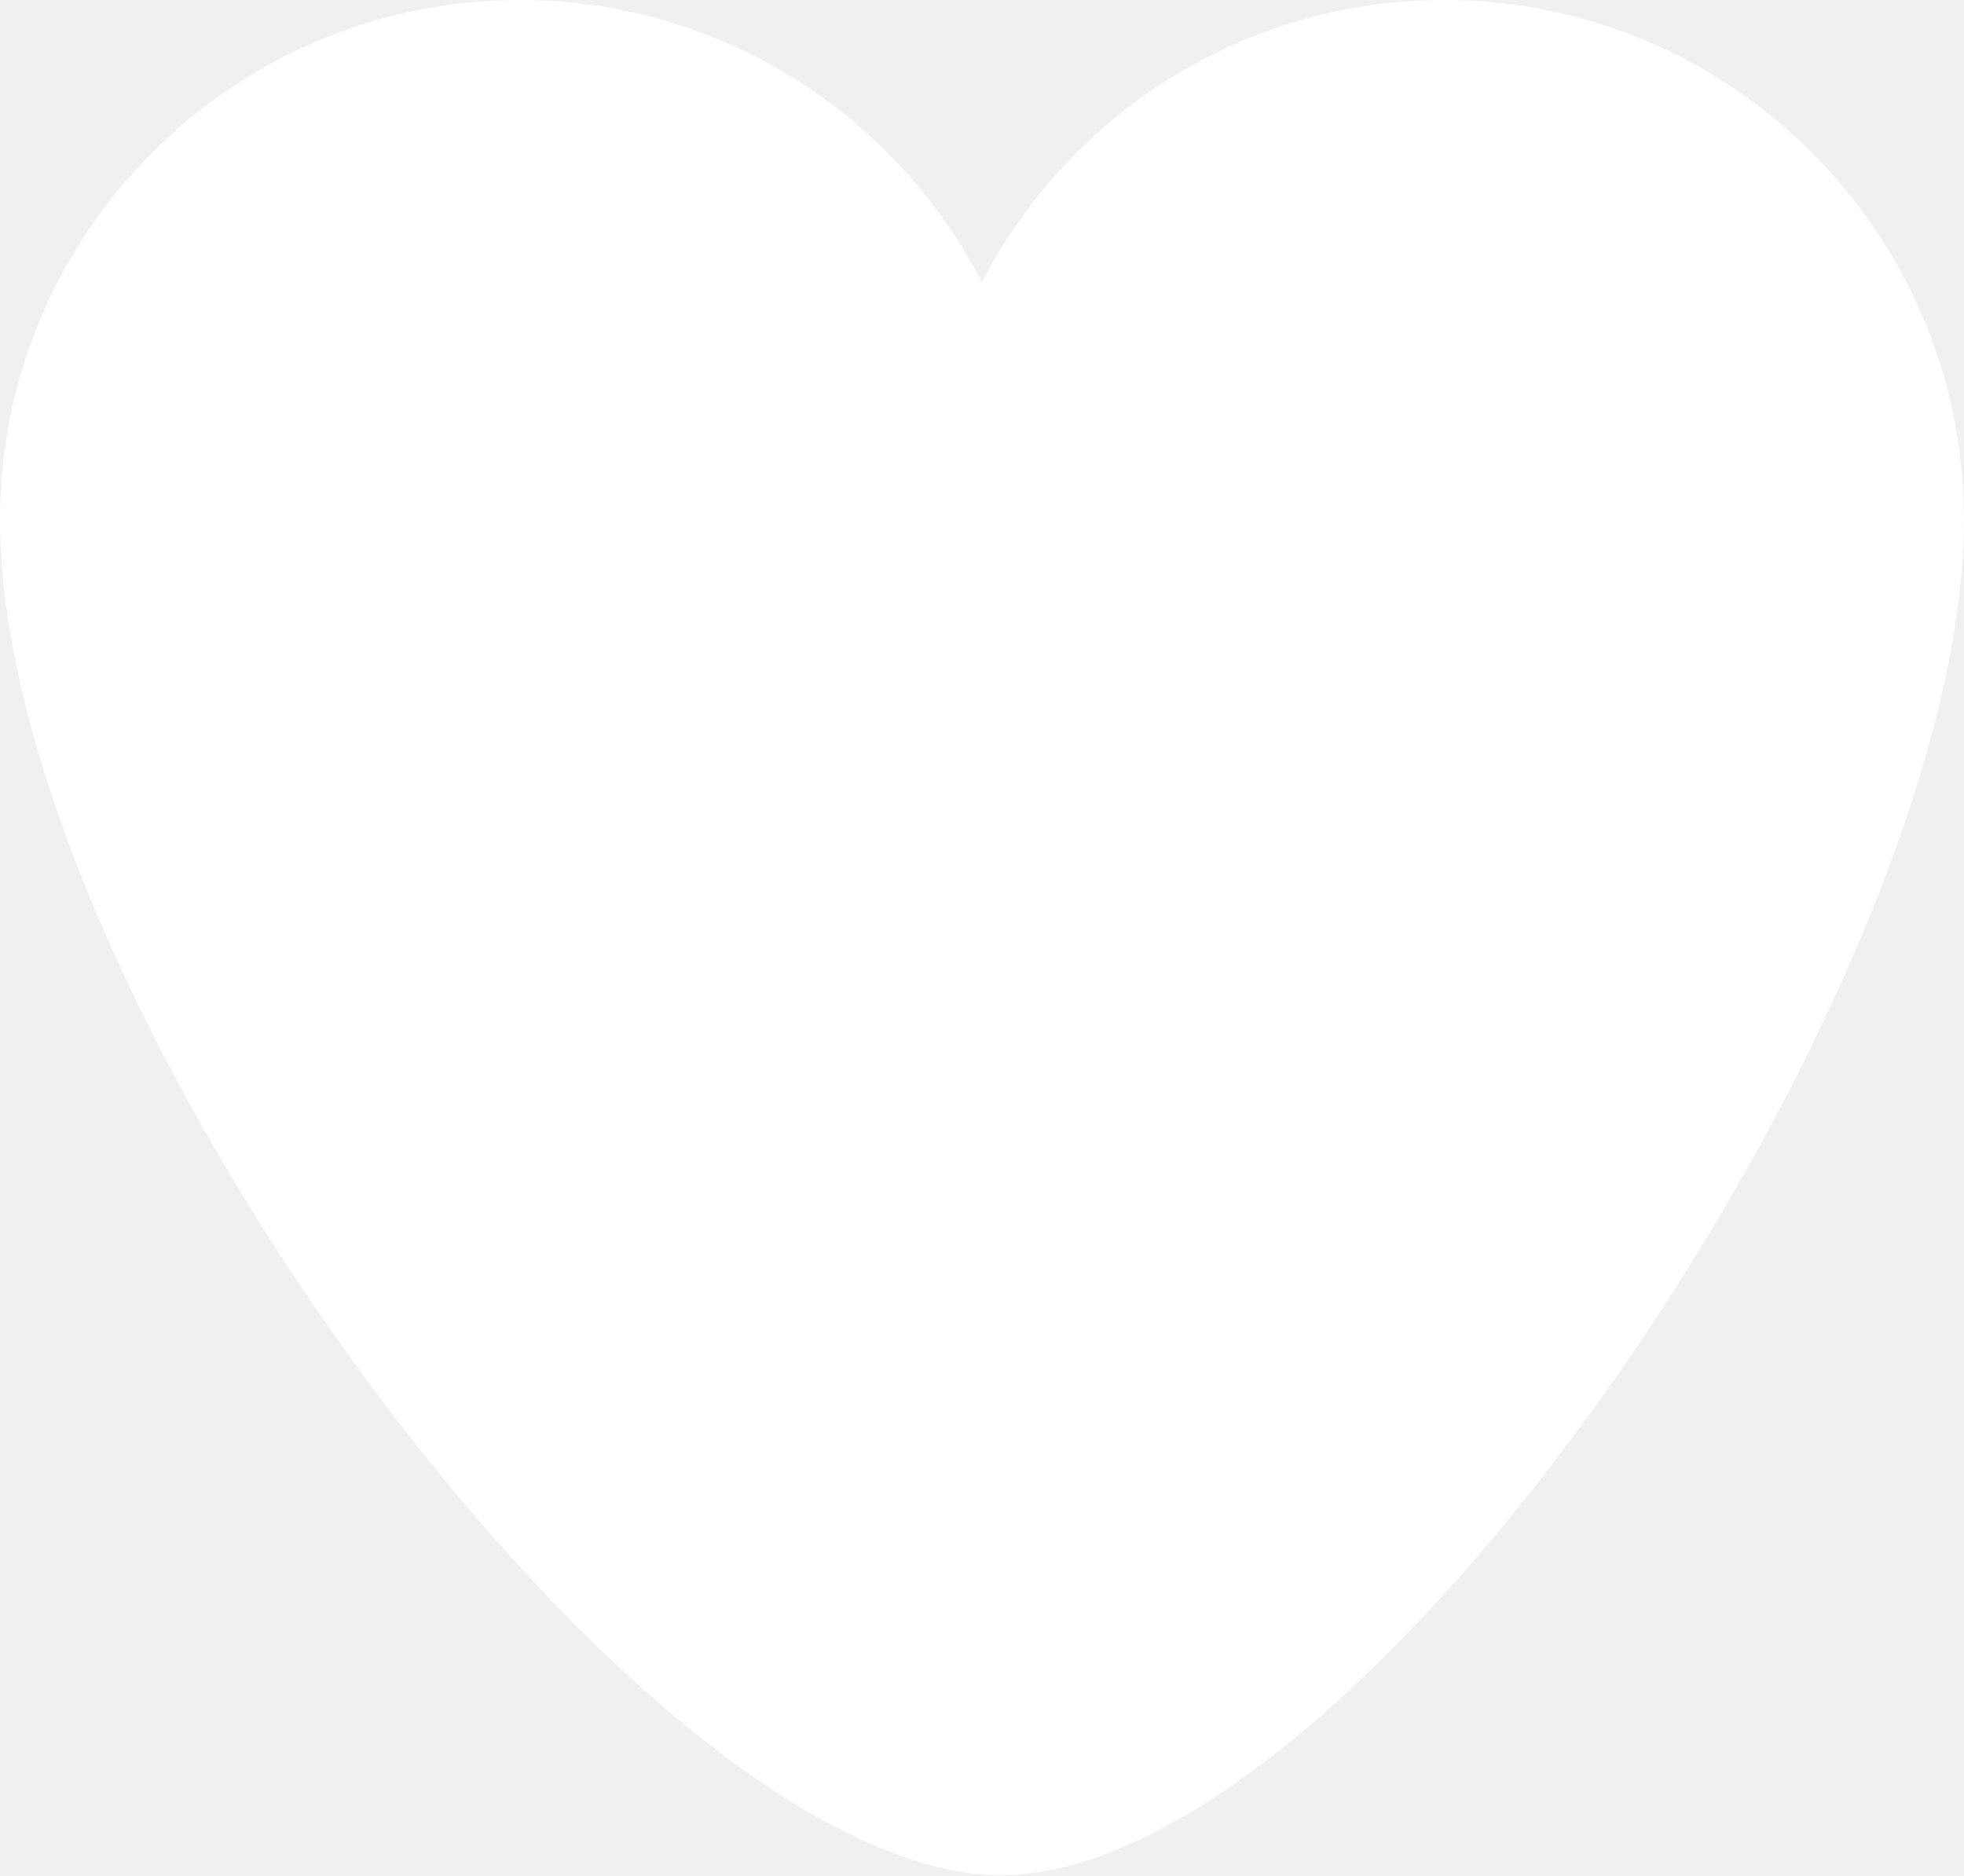
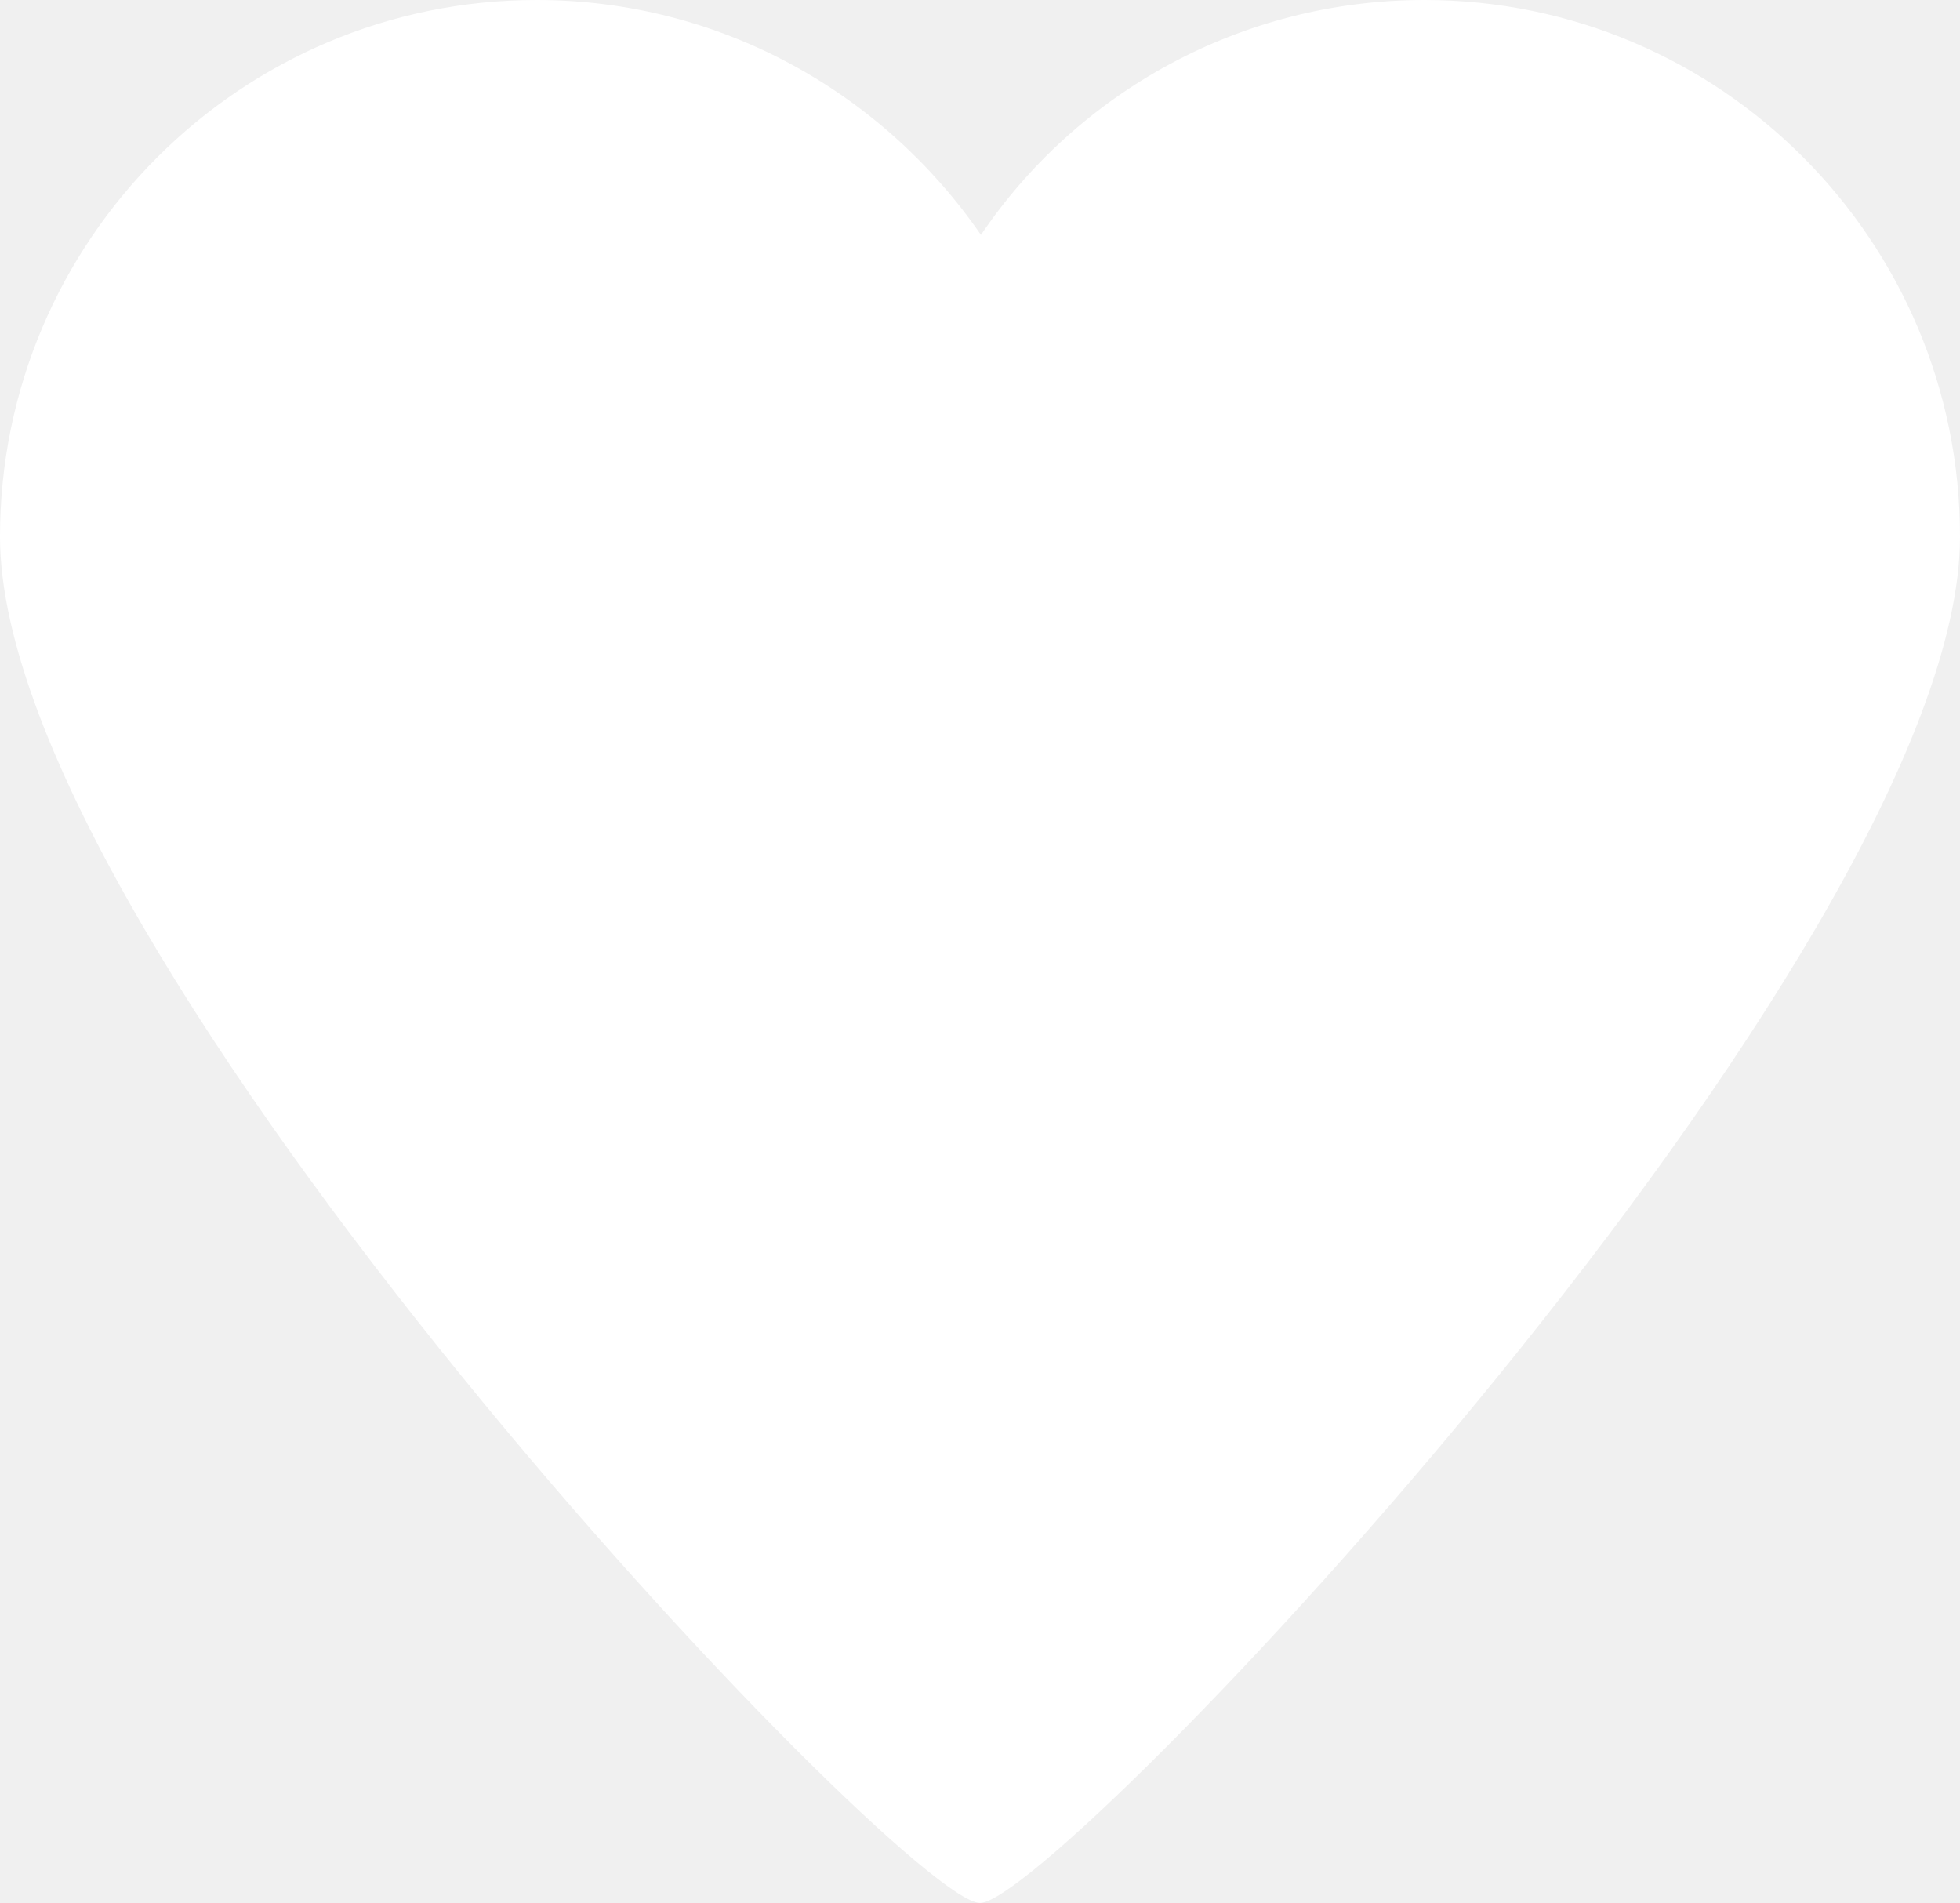
- <svg xmlns="http://www.w3.org/2000/svg" version="1.1" id="Layer_1" x="0px" y="0px" viewBox="0 0 204 194.8" style="enable-background:new 0 0 204 194.8;" xml:space="preserve">
+ <svg xmlns="http://www.w3.org/2000/svg" version="1.1" id="Layer_1" x="0px" y="0px" viewBox="0 0 208.6 202.5" style="enable-background:new 0 0 208.6 202.5;" xml:space="preserve">
  <style type="text/css">
	.st0{fill:#FFFFFF;}
</style>
-   <path class="st0" d="M150,0c-20.9,0-39,11.9-48,29.3C93,11.9,74.9,0,54,0C24.2,0,0,24.2,0,54c0,49,64,137.5,102,140.7  S204,103,204,54C204,24.2,179.8,0,150,0z" />
+   <path class="st0" d="M151.6,0c-19.6,0-37,9.9-47.2,25C94,9.9,76.7,0,57.1,0C25.6,0,0,25.6,0,57.1c0,44.2,96.1,145.4,104.3,145.4  S208.6,101.2,208.6,57.1C208.6,25.6,183.1,0,151.6,0z" />
</svg>
